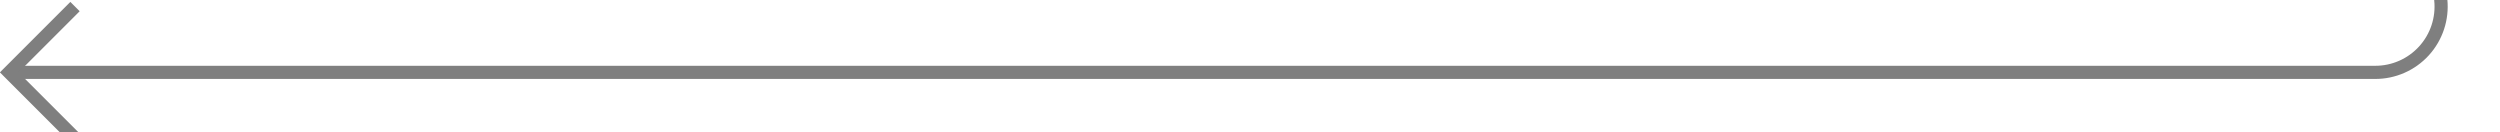
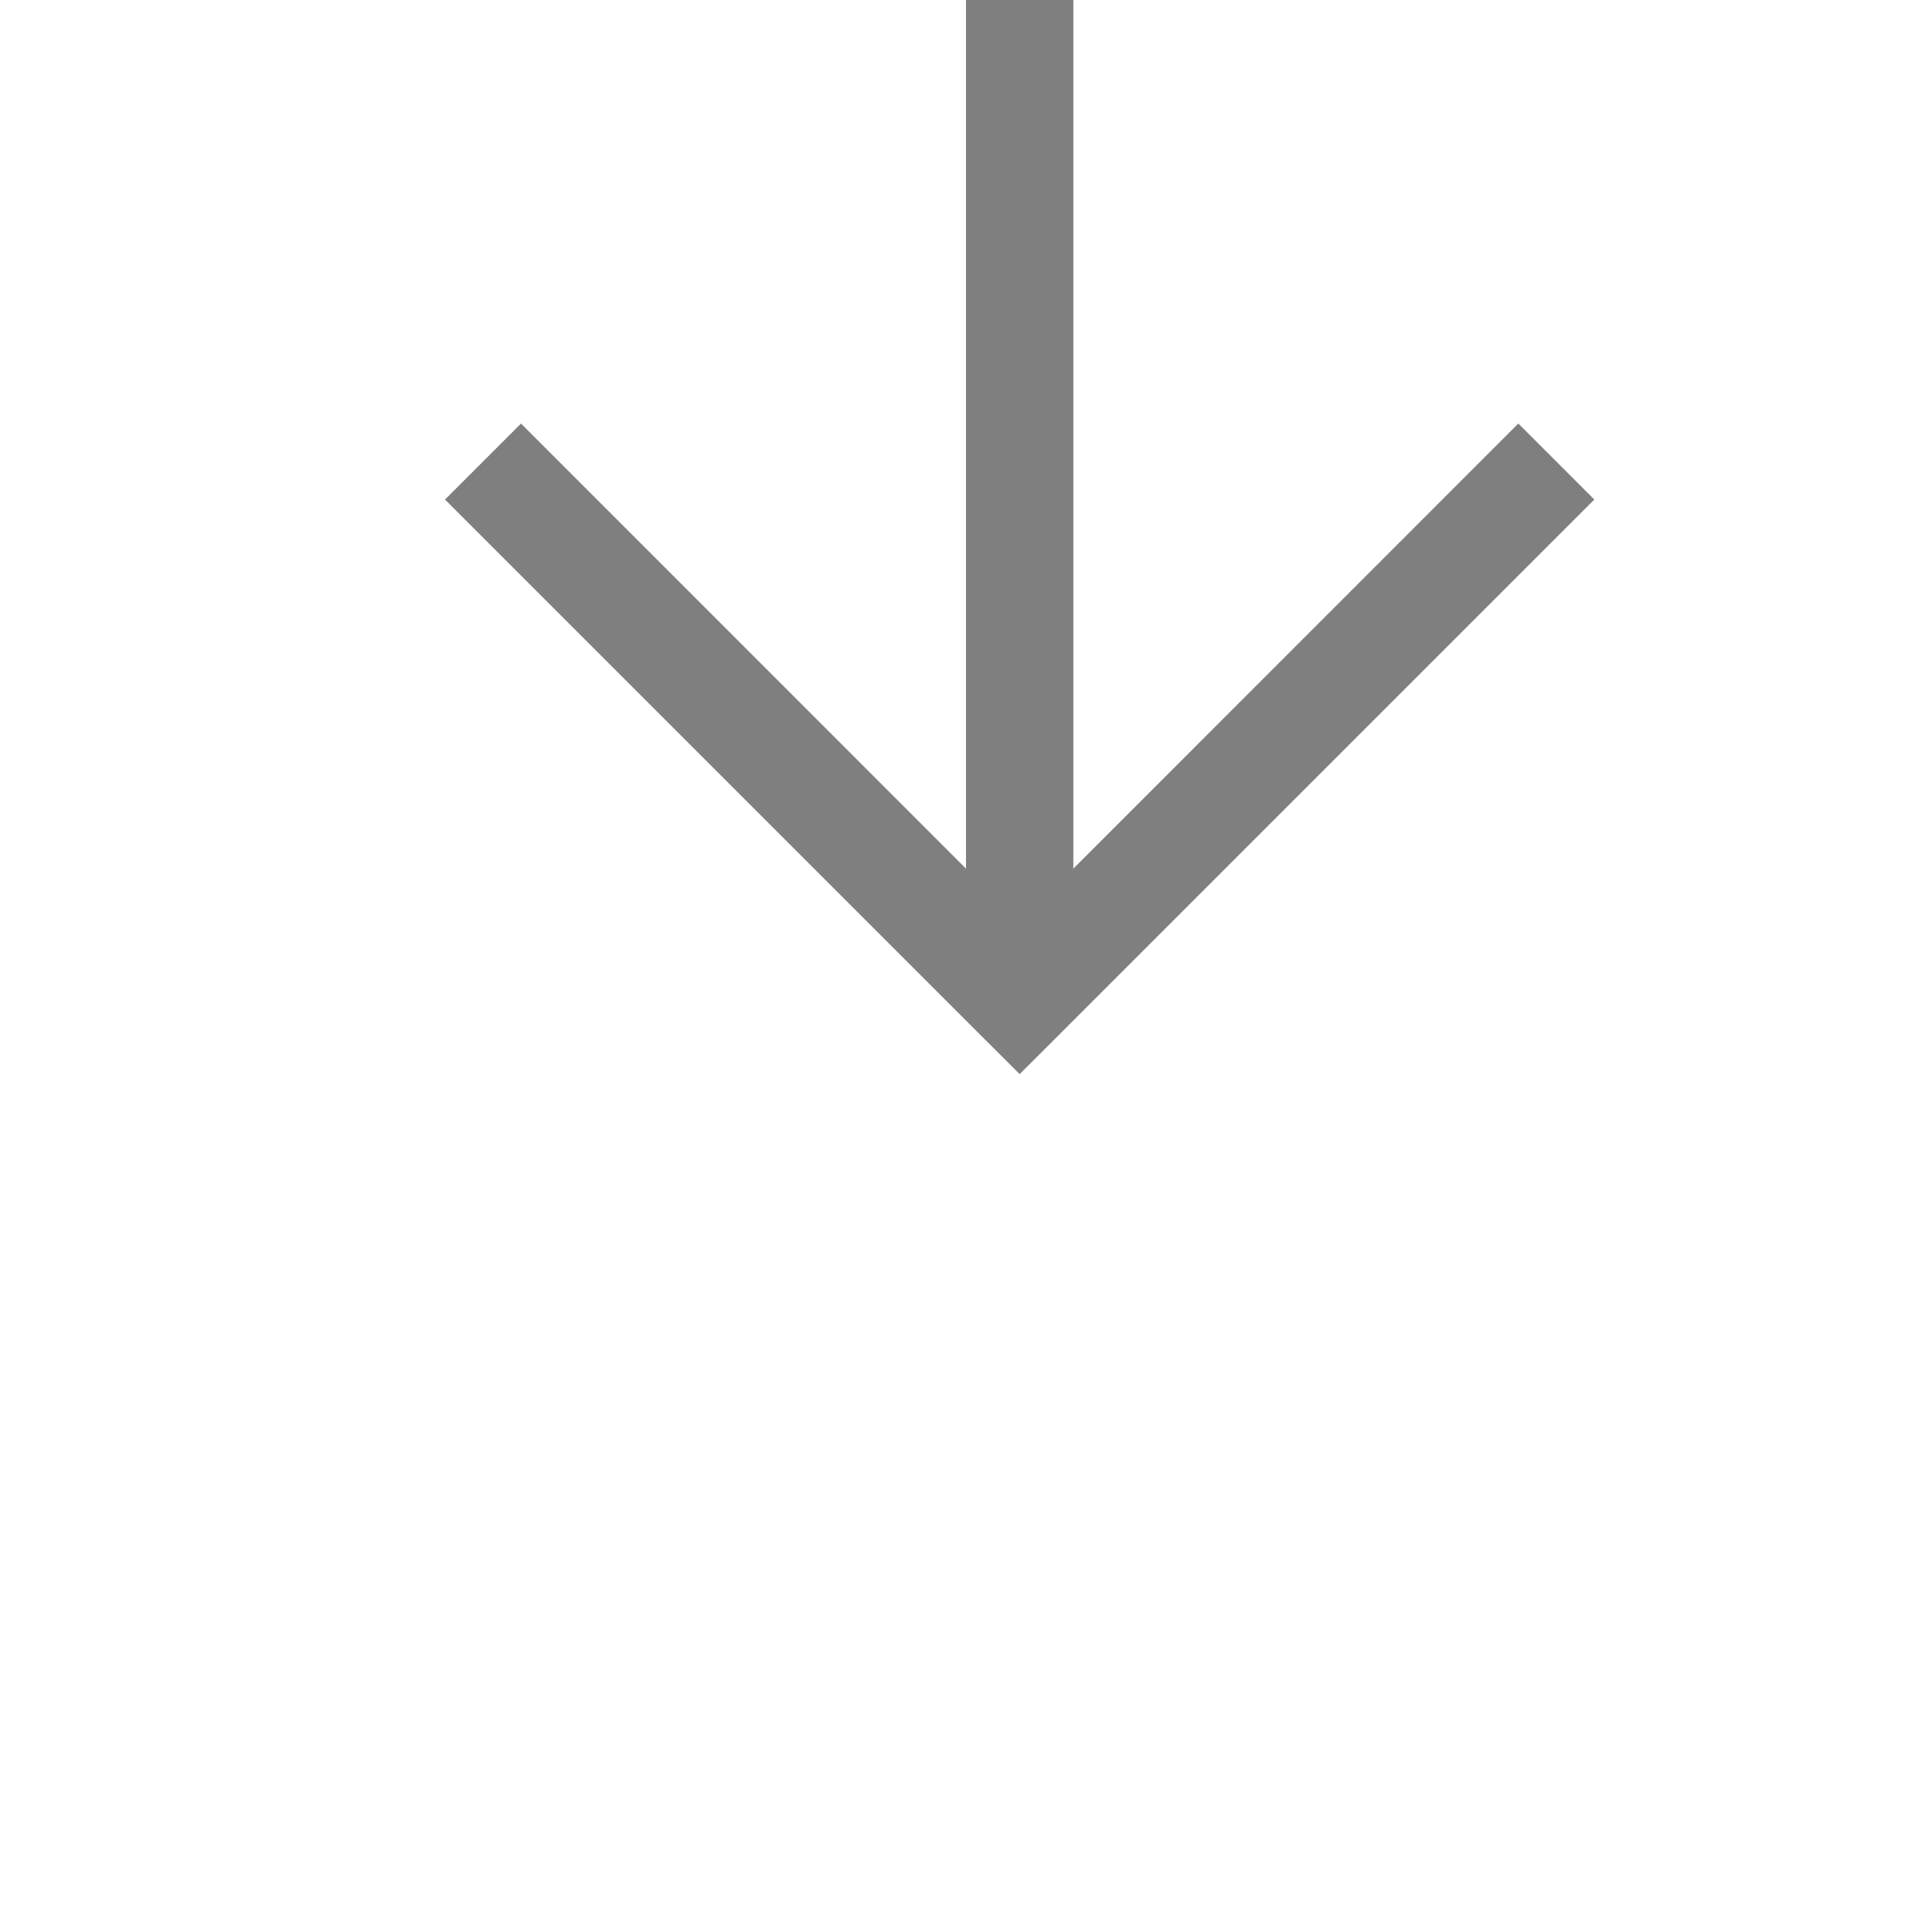
- <svg xmlns="http://www.w3.org/2000/svg" version="1.1" width="190px" height="10px" preserveAspectRatio="xMinYMid meet" viewBox="219 542  190 8">
-   <path d="M 404.5 486  L 404.5 541  A 5 5 0 0 1 399.5 546.5 L 220 546.5  " stroke-width="1" stroke="#7f7f7f" fill="none" />
-   <path d="M 225.054 551.146  L 220.407 546.5  L 225.054 541.854  L 224.346 541.146  L 219.346 546.146  L 218.993 546.5  L 219.346 546.854  L 224.346 551.854  L 225.054 551.146  Z " fill-rule="nonzero" fill="#7f7f7f" stroke="none" />
+ <svg xmlns="http://www.w3.org/2000/svg" version="1.1" width="18px" height="18px" preserveAspectRatio="xMinYMid meet" viewBox="1225 245  18 16">
+   <path d="M 1234.5 199  L 1234.5 253  " stroke-width="1" stroke="#7f7f7f" fill="none" />
+   <path d="M 1239.146 247.946  L 1234.5 252.593  L 1229.854 247.946  L 1229.146 248.654  L 1234.146 253.654  L 1234.5 254.007  L 1234.854 253.654  L 1239.854 248.654  L 1239.146 247.946  Z " fill-rule="nonzero" fill="#7f7f7f" stroke="none" />
</svg>
